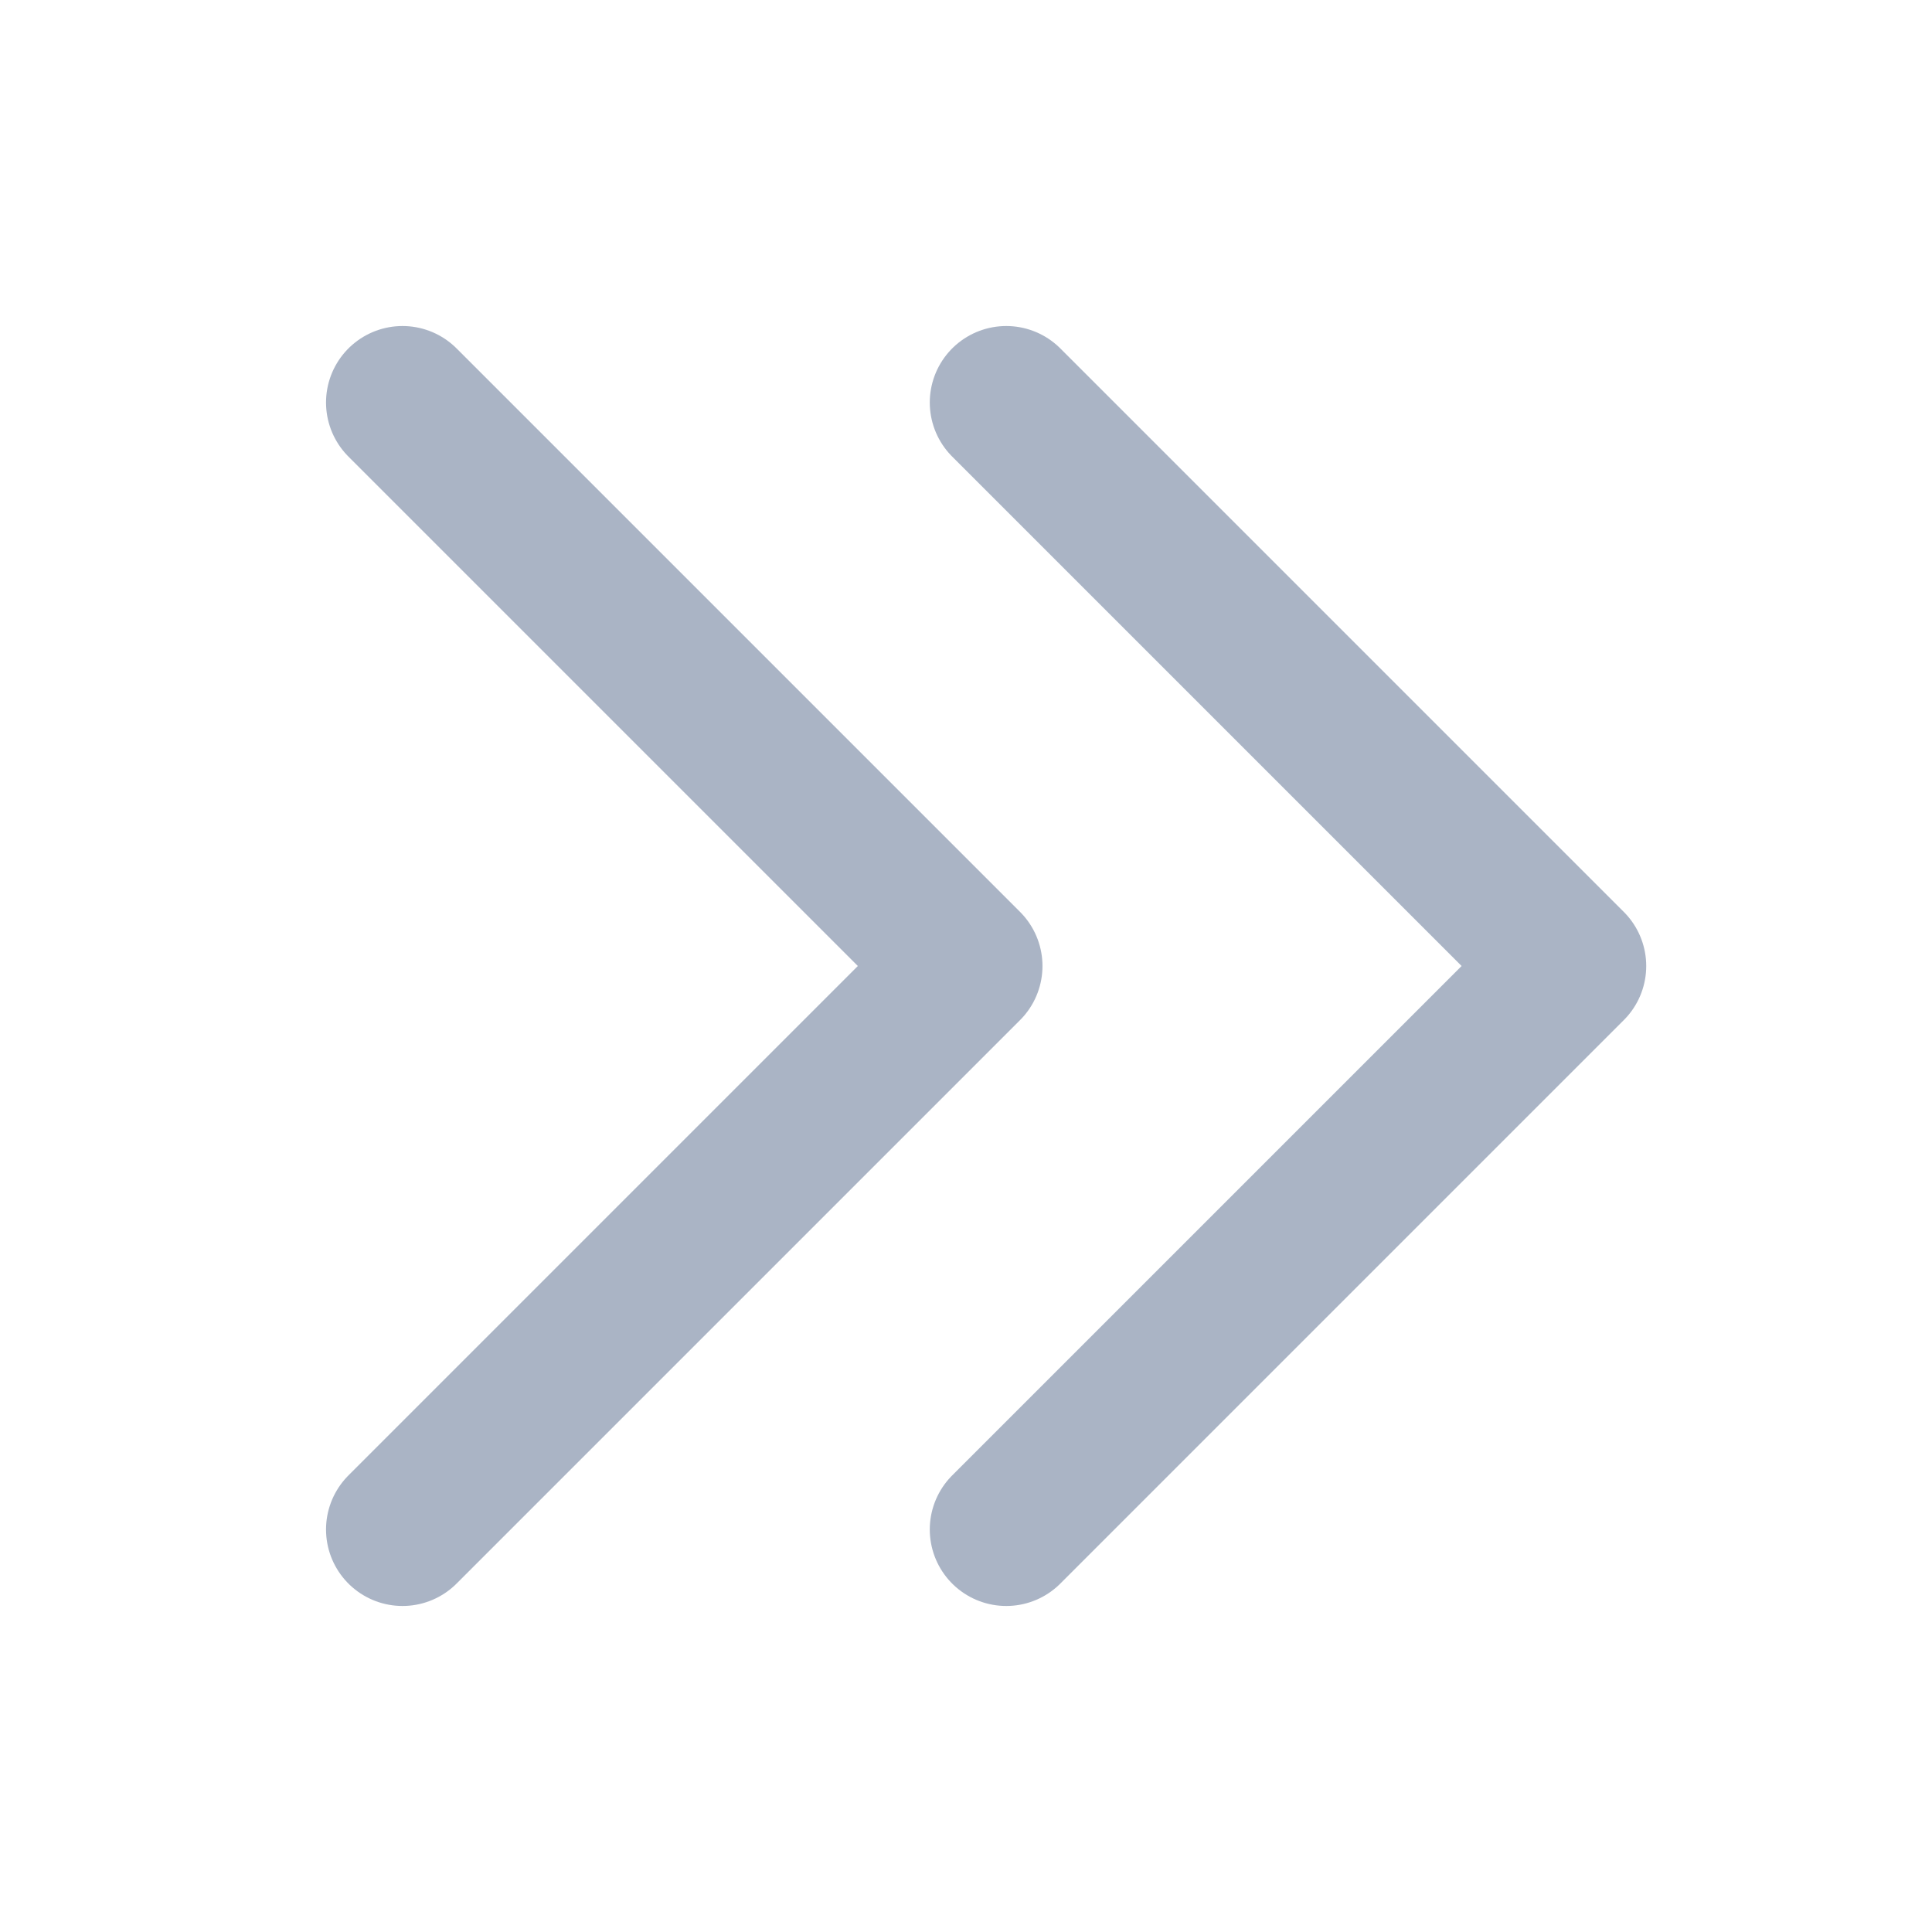
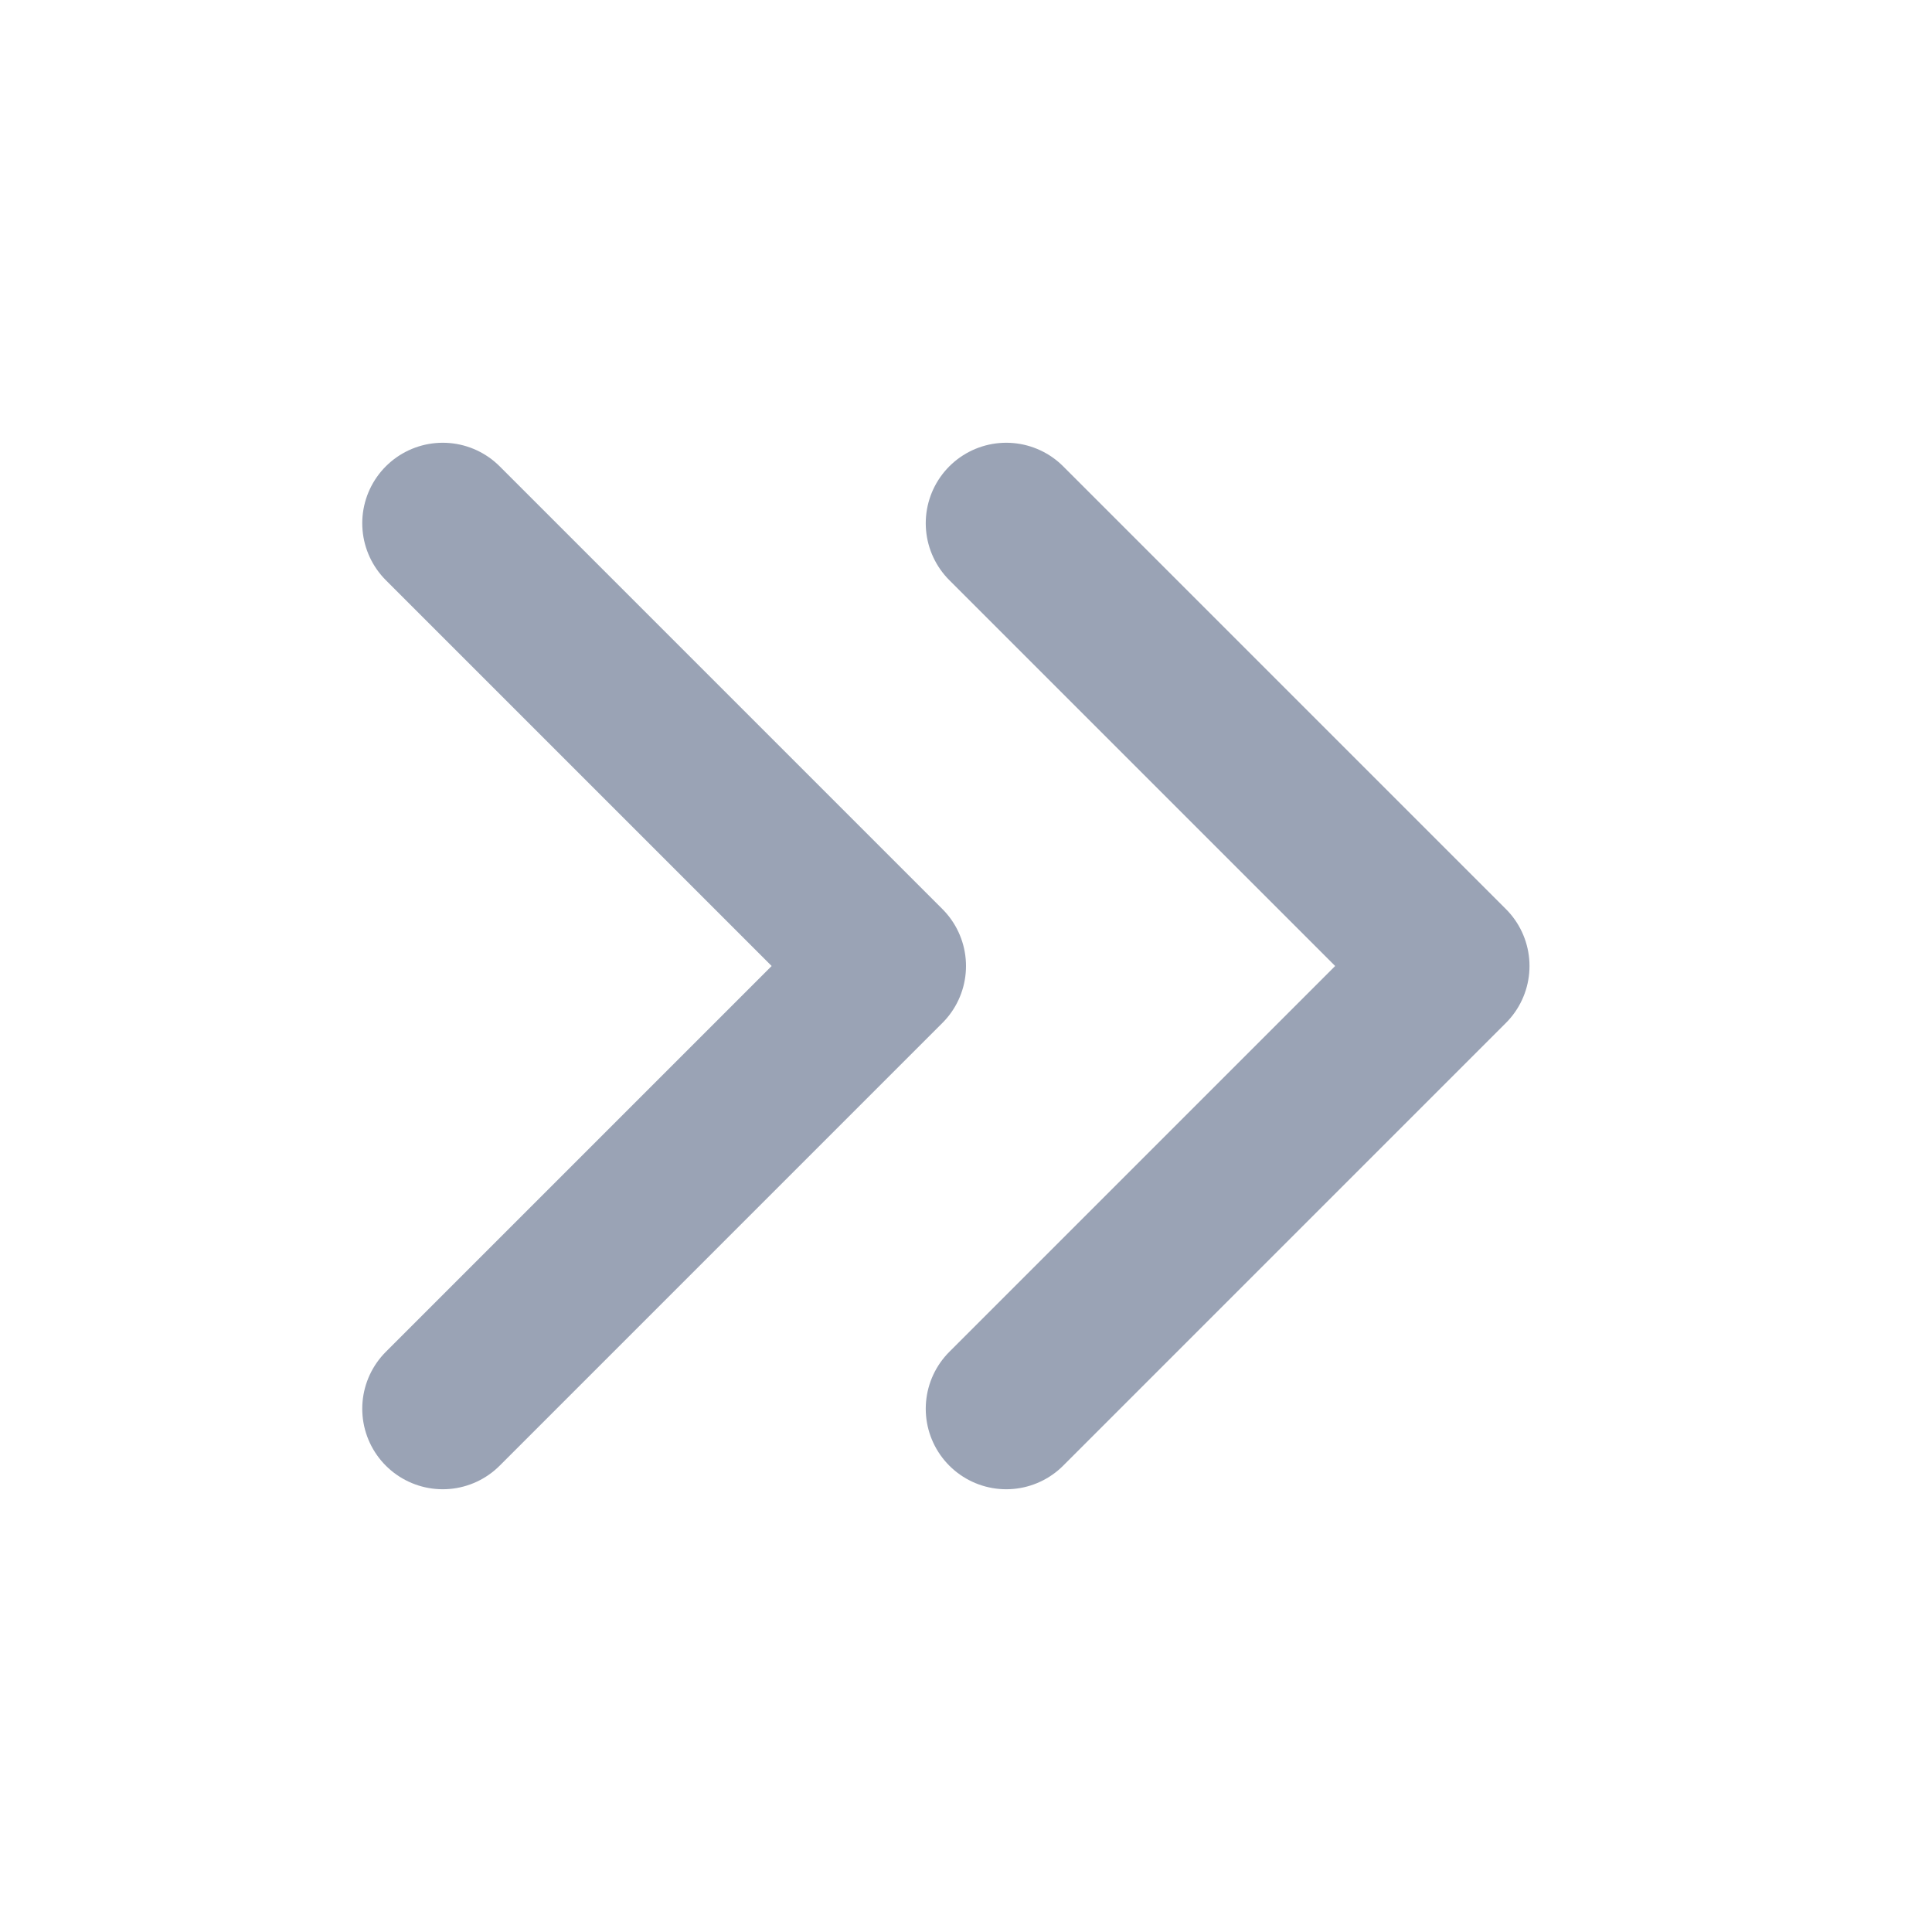
- <svg xmlns="http://www.w3.org/2000/svg" viewBox="0 0 24 24" fill="none" stroke="#aab4c5" stroke-width="1.9" stroke-linecap="round" stroke-linejoin="round">
-   <path d="M5 5l7 7-7 7" />
-   <path d="M12.5 5l7 7-7 7" />
+ <svg xmlns="http://www.w3.org/2000/svg" viewBox="0 0 24 24">
+   <path d="M12.5 6.5 18 12l-5.5 5.5" fill="none" stroke="#9AA3B5" stroke-width="2" stroke-linecap="round" stroke-linejoin="round" />
+   <path d="M5.5 6.5 11 12l-5.5 5.5" fill="none" stroke="#9AA3B5" stroke-width="2" stroke-linecap="round" stroke-linejoin="round" />
</svg>
